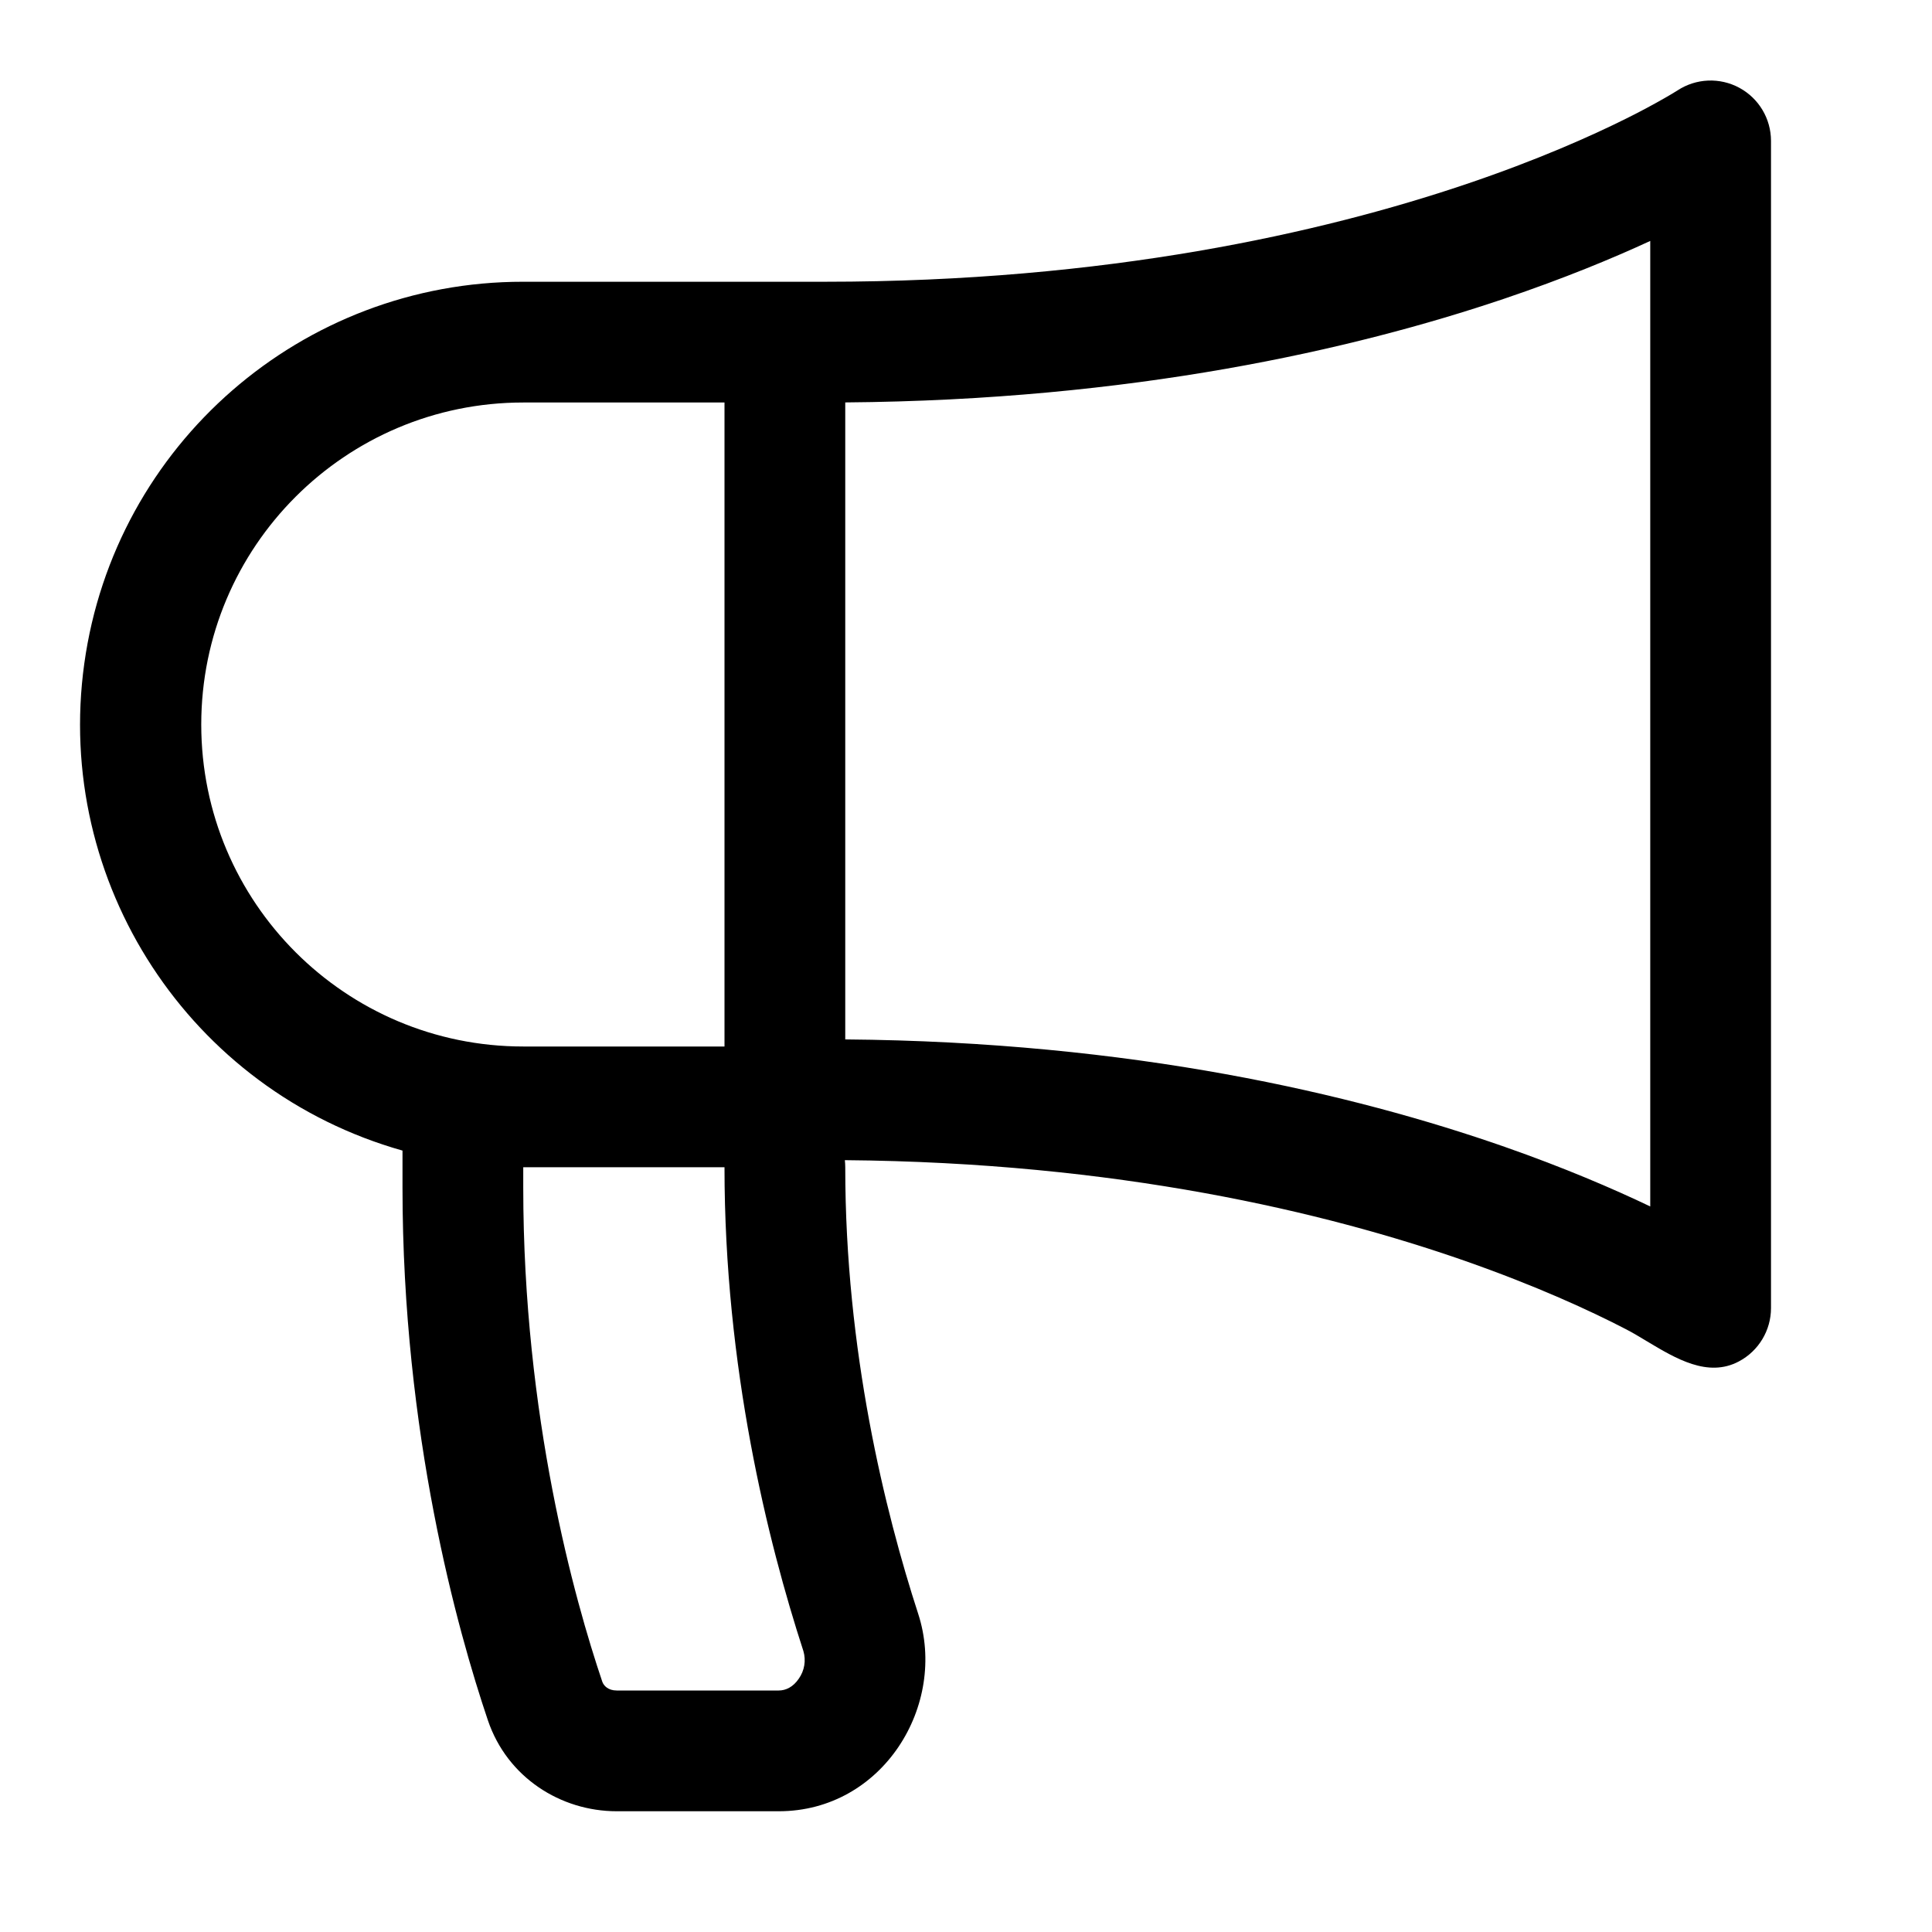
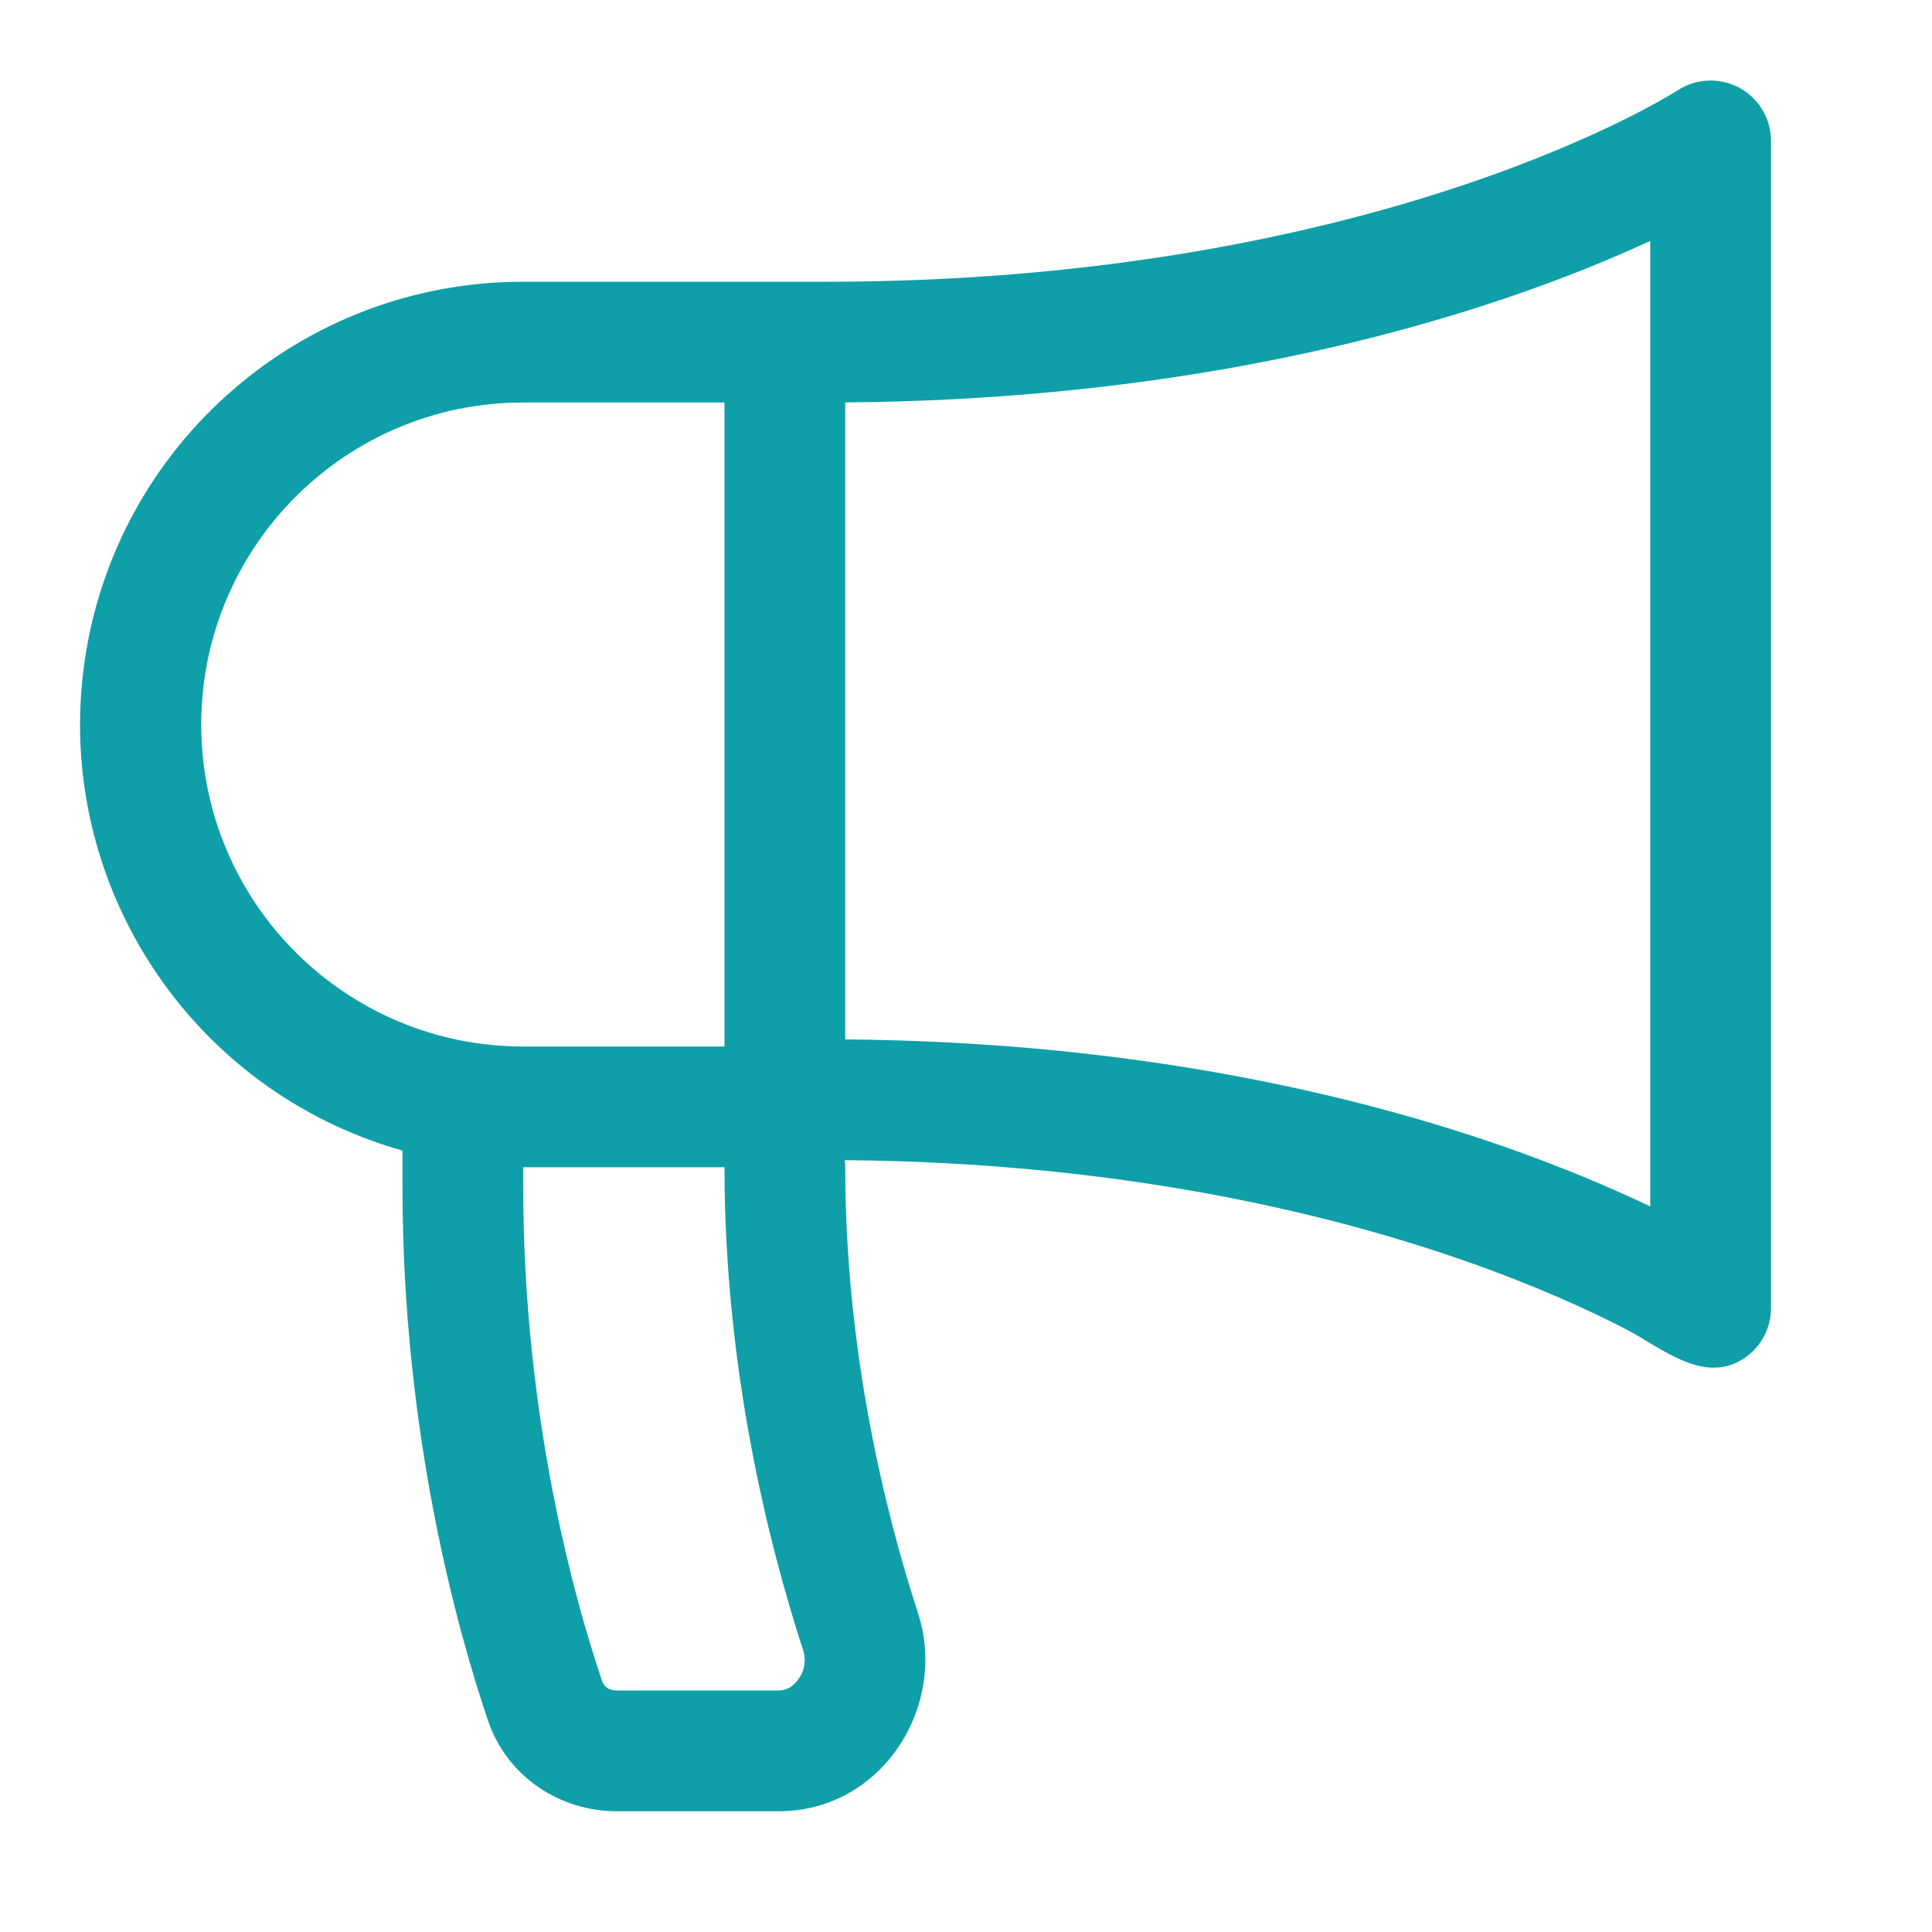
<svg xmlns="http://www.w3.org/2000/svg" viewBox="0 0 24 24" width="24" height="24">
-   <path fill-rule="evenodd" d="M22 1.75a.75.75 0 00-1.161-.627c-.047.03-.094.057-.142.085a9.15 9.15 0 01-.49.262c-.441.22-1.11.519-2.002.82-1.78.6-4.45 1.21-7.955 1.21H6.5A5.5 5.5 0 005 14.293v.457c0 3.061.684 5.505 1.061 6.621.24.709.904 1.129 1.6 1.129h2.013c1.294 0 2.1-1.322 1.732-2.453-.412-1.268-.906-3.268-.906-5.547 0-.03-.002-.06-.005-.088 3.382.028 5.965.644 7.703 1.251.89.312 1.559.62 2 .849.084.043.171.096.261.15.357.214.757.455 1.142.25A.75.75 0 0022 16.25V1.75zM10.5 12.912c3.564.029 6.313.678 8.193 1.335.737.258 1.34.517 1.807.74V2.993c-.467.216-1.073.467-1.815.718-1.878.634-4.624 1.26-8.185 1.288v7.913zm-4 1.838v-.25H9c0 2.486.537 4.648.98 6.01a.398.398 0 01-.057.343c-.07.104-.162.147-.249.147H7.661c-.105 0-.161-.058-.179-.109-.344-1.018-.982-3.294-.982-6.141zM6.5 5H9v8H6.5a4 4 0 010-8z" />
+   <path style="fill:#0F9FA8;" fill-rule="evenodd" d="M22 1.75a.75.75 0 00-1.161-.627c-.047.03-.094.057-.142.085a9.15 9.15 0 01-.49.262c-.441.22-1.11.519-2.002.82-1.78.6-4.45 1.21-7.955 1.21H6.5A5.5 5.5 0 005 14.293v.457c0 3.061.684 5.505 1.061 6.621.24.709.904 1.129 1.6 1.129h2.013c1.294 0 2.1-1.322 1.732-2.453-.412-1.268-.906-3.268-.906-5.547 0-.03-.002-.06-.005-.088 3.382.028 5.965.644 7.703 1.251.89.312 1.559.62 2 .849.084.043.171.096.261.15.357.214.757.455 1.142.25A.75.75 0 0022 16.25V1.75zM10.5 12.912c3.564.029 6.313.678 8.193 1.335.737.258 1.34.517 1.807.74V2.993c-.467.216-1.073.467-1.815.718-1.878.634-4.624 1.26-8.185 1.288v7.913zm-4 1.838v-.25H9c0 2.486.537 4.648.98 6.01a.398.398 0 01-.057.343c-.07.104-.162.147-.249.147H7.661c-.105 0-.161-.058-.179-.109-.344-1.018-.982-3.294-.982-6.141zM6.5 5H9v8H6.5a4 4 0 010-8z" />
</svg>
